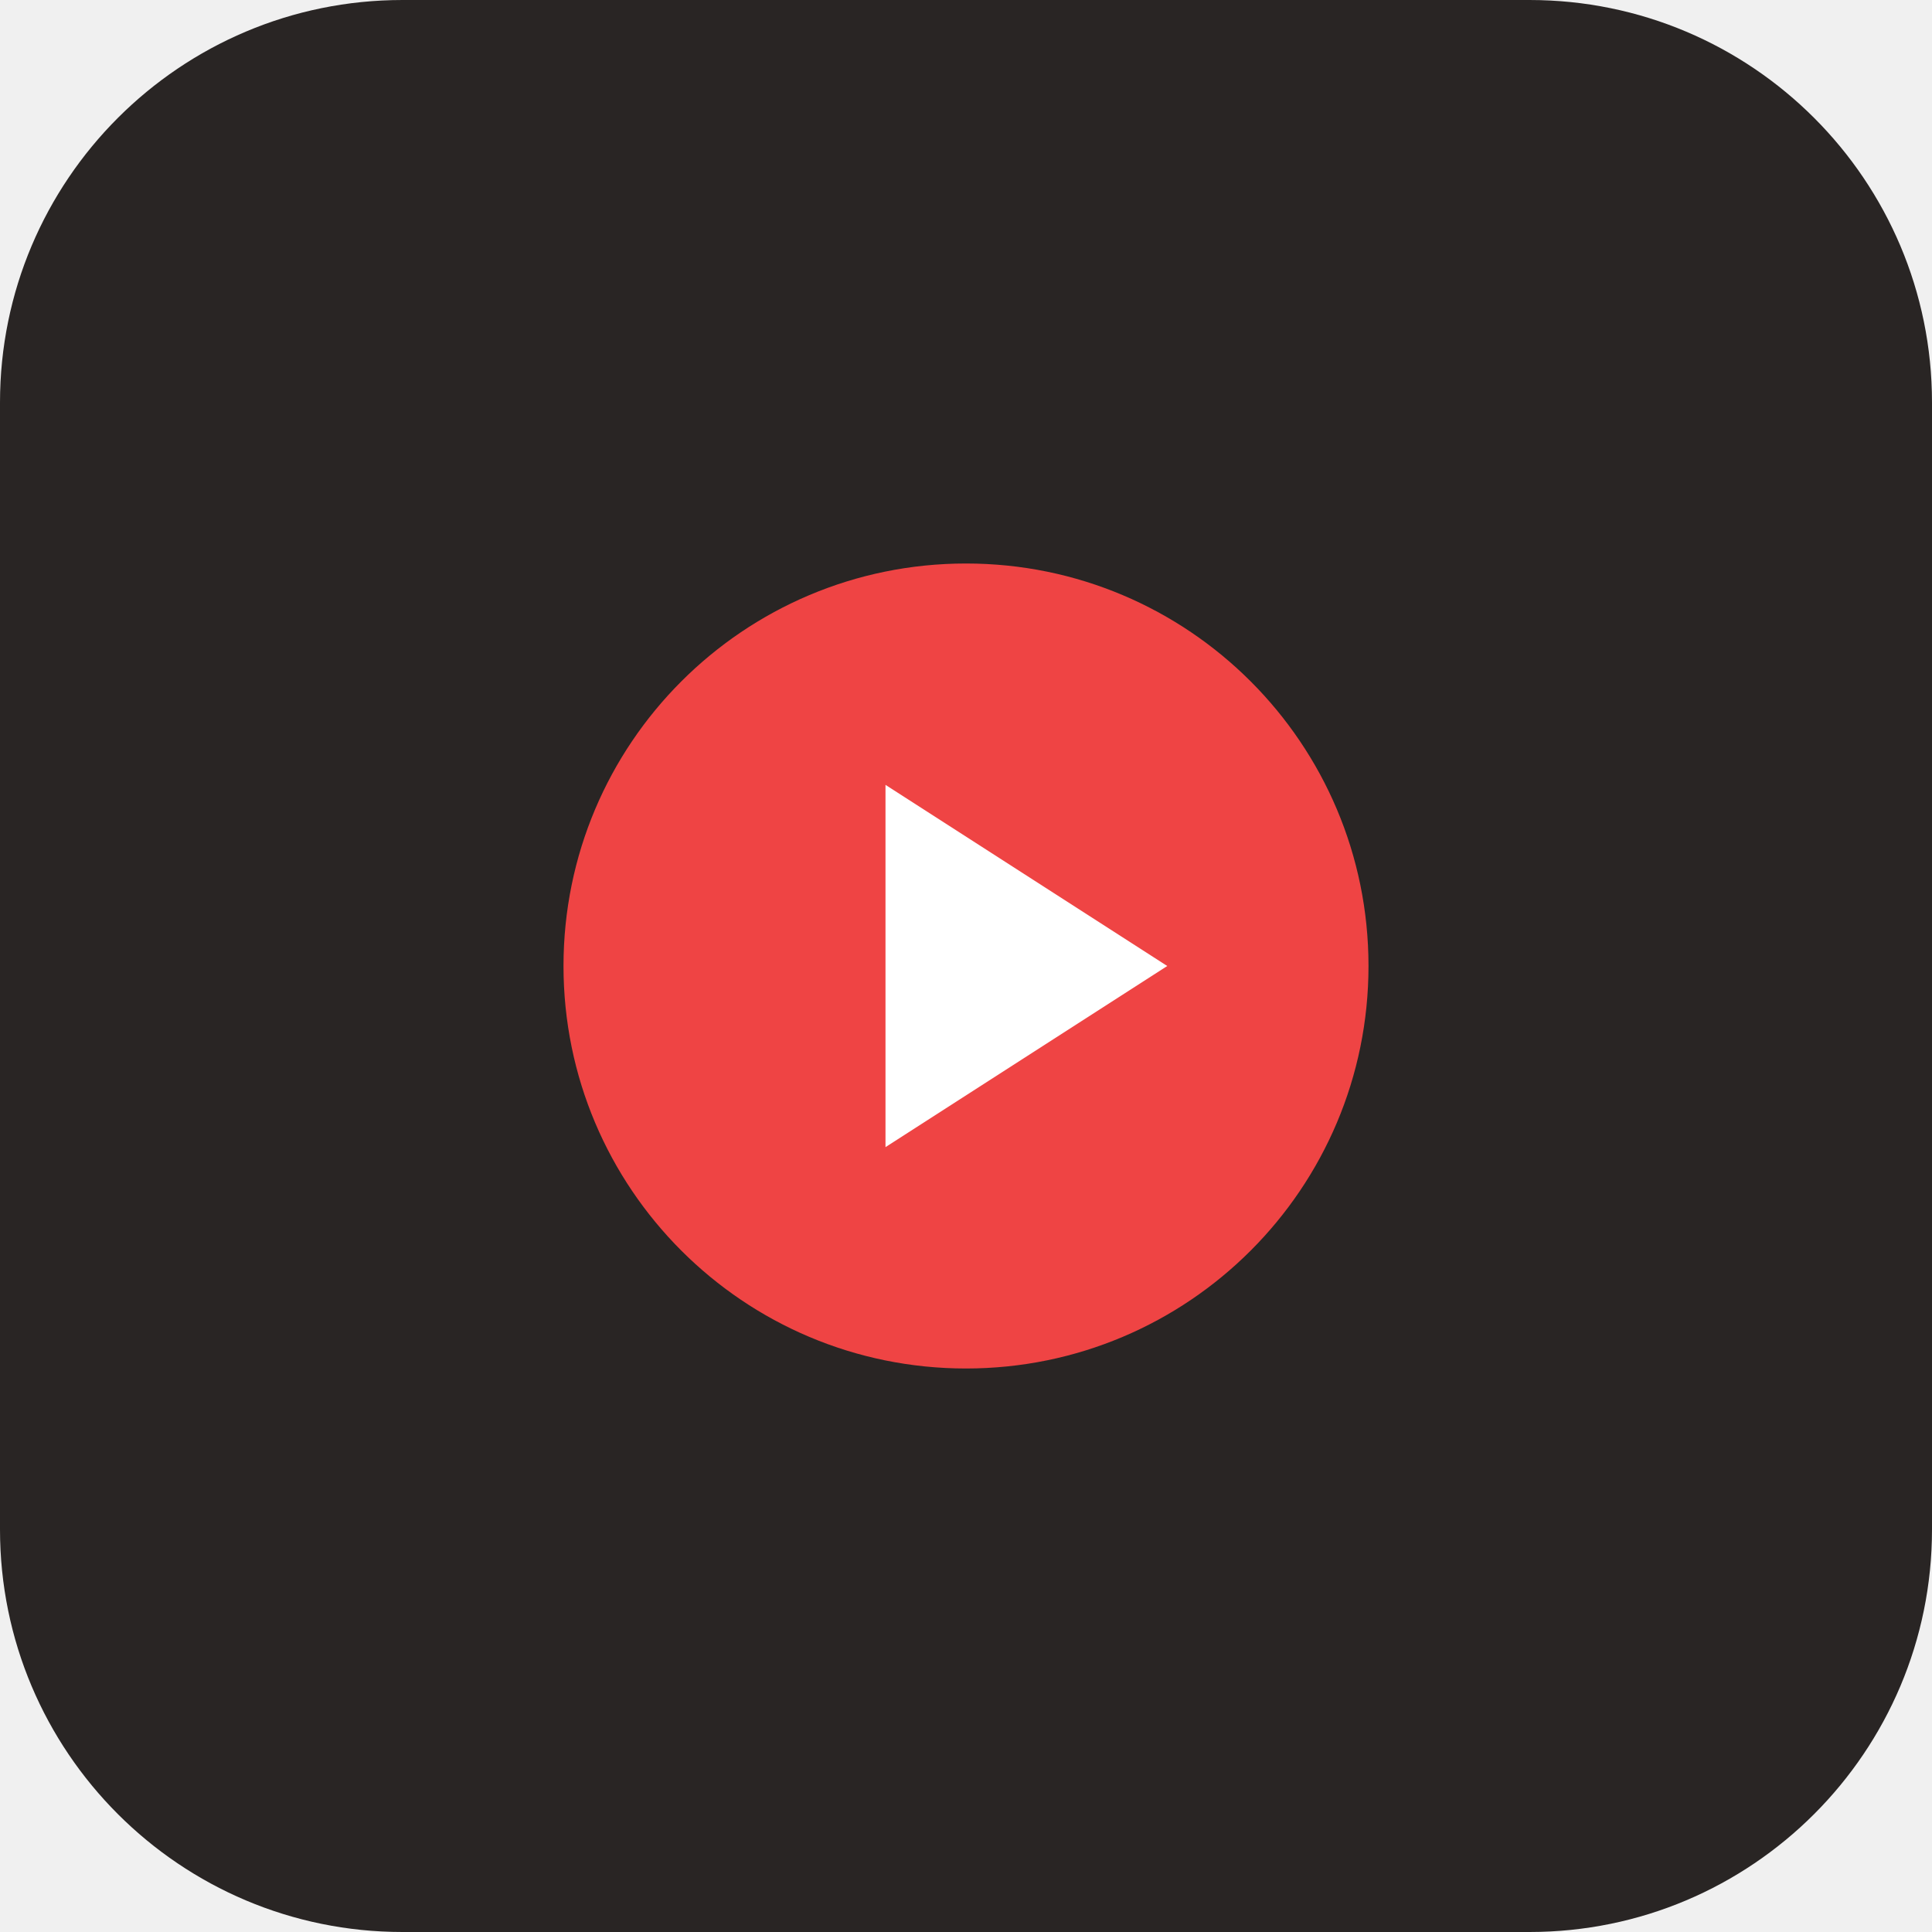
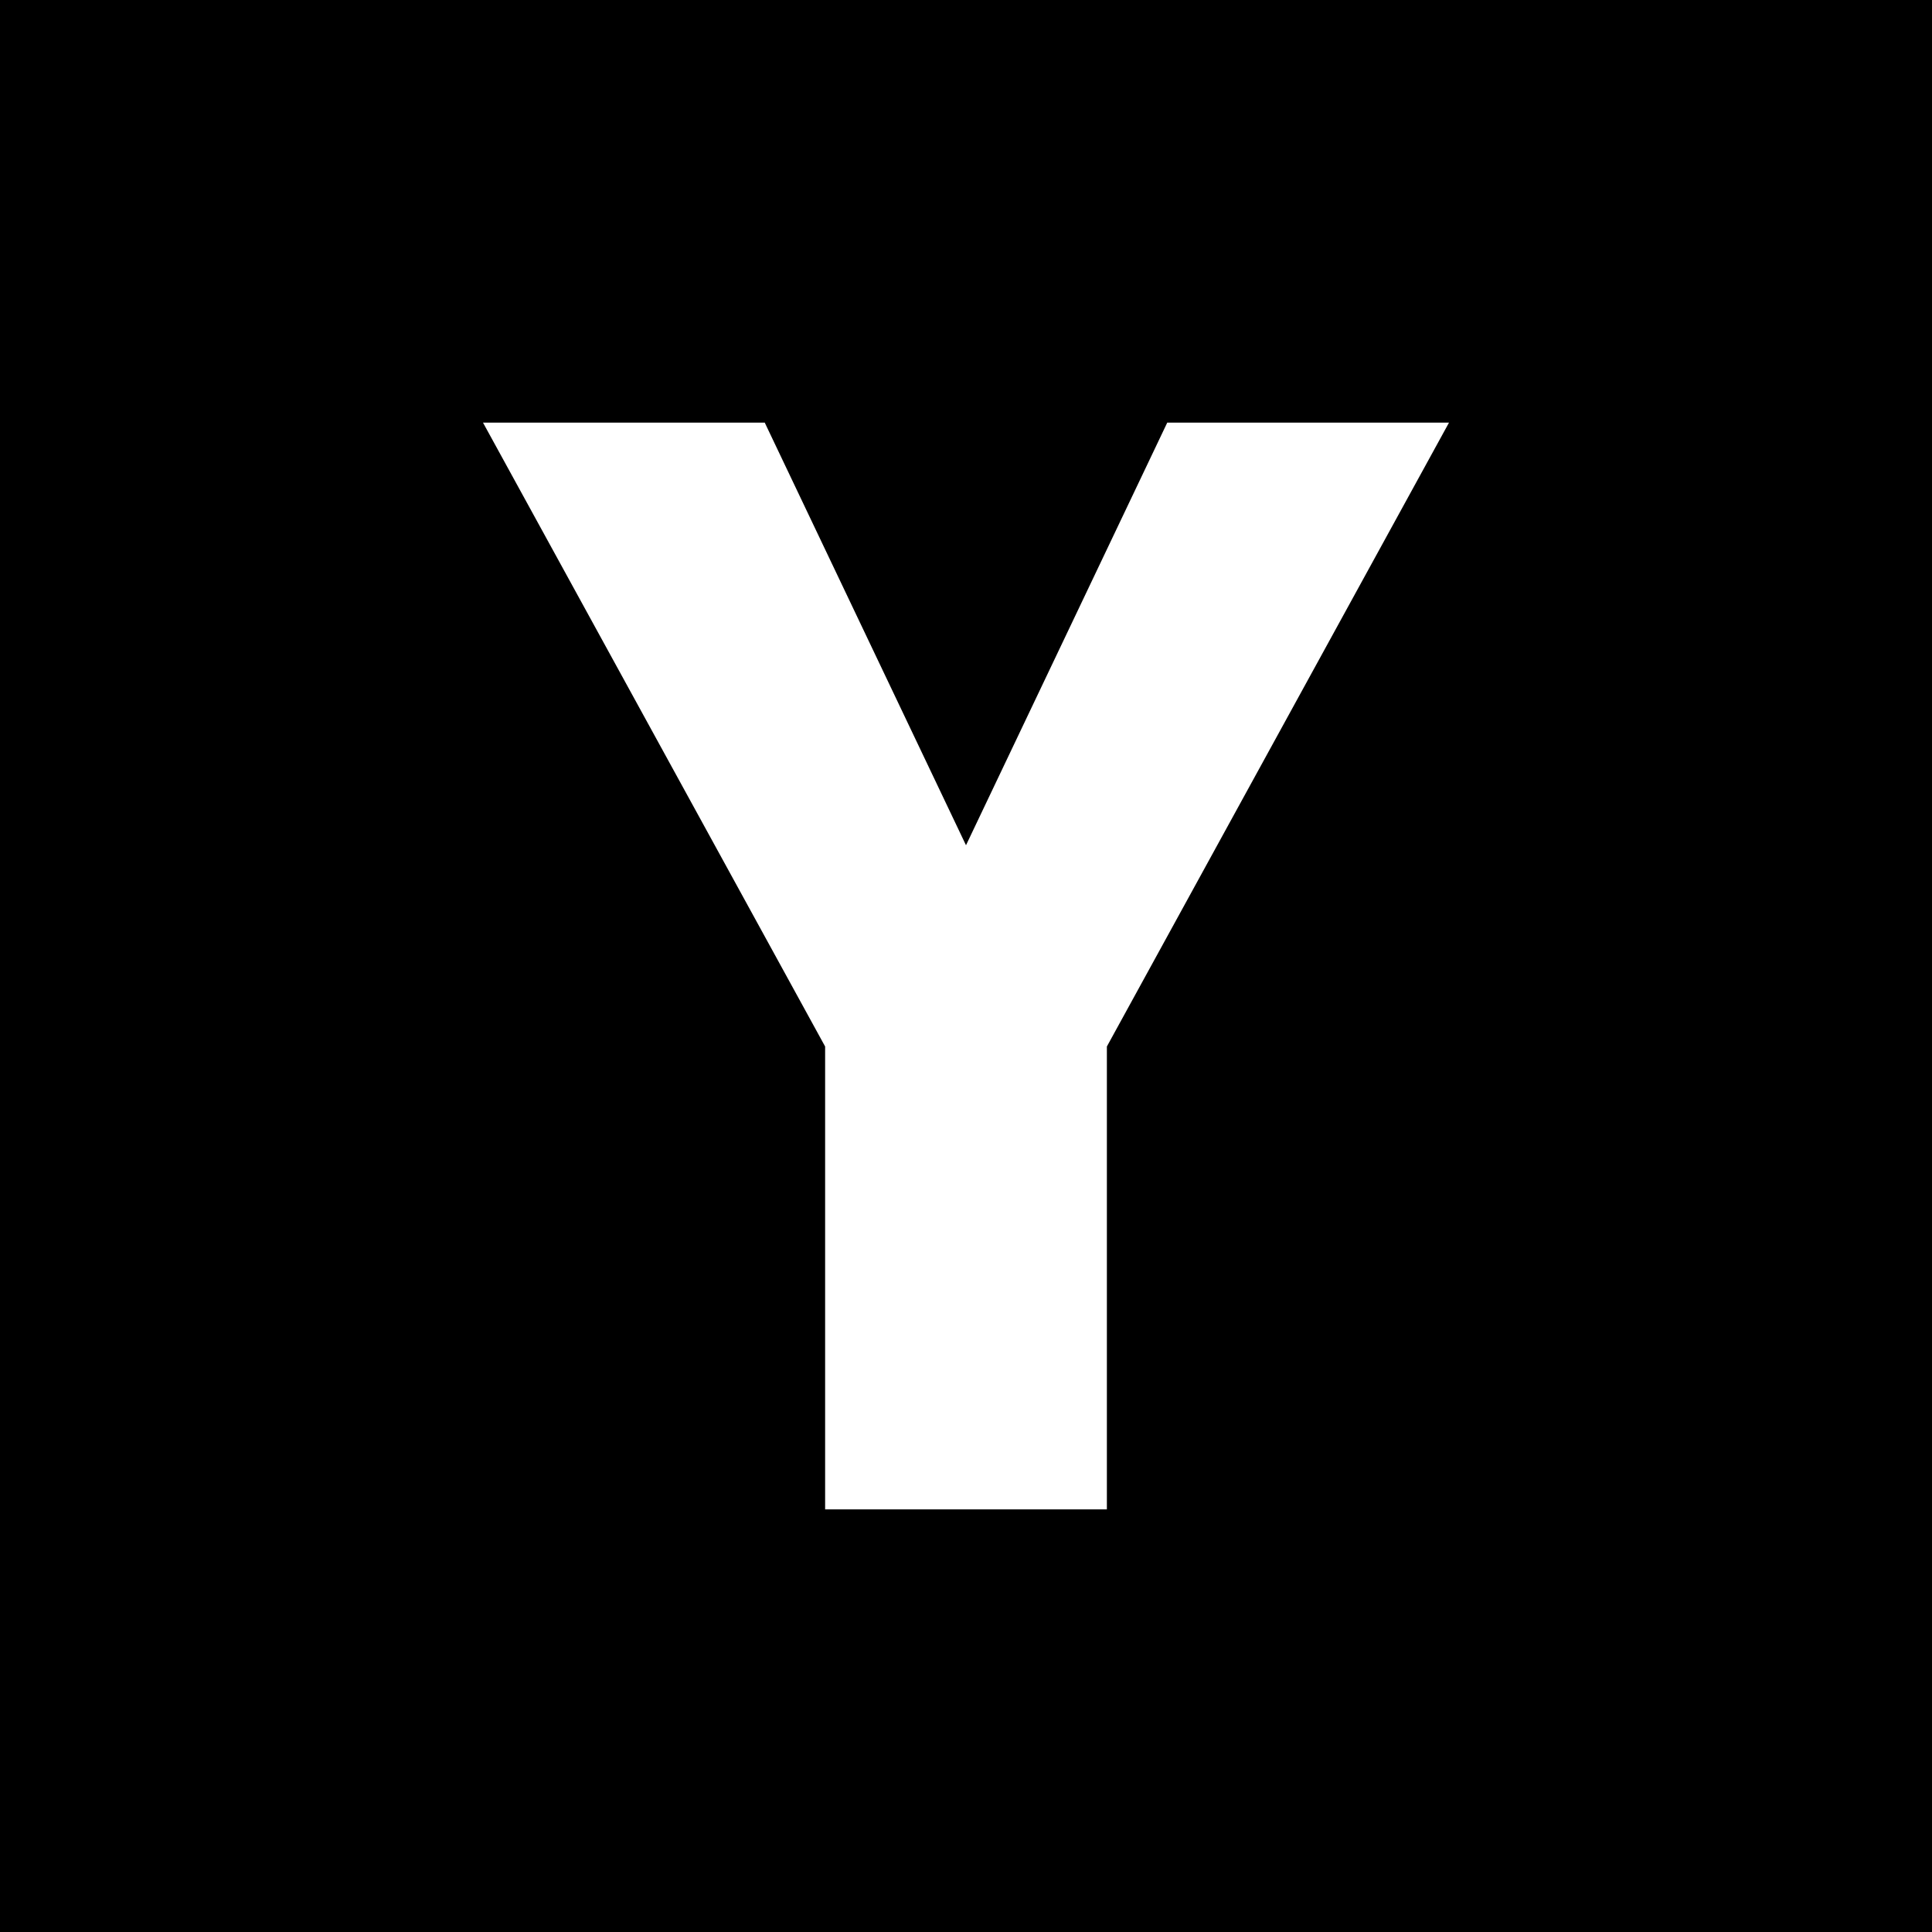
<svg xmlns="http://www.w3.org/2000/svg" viewBox="0 0 192 192" fill="none">
-   <rect width="192" height="192" rx="40" fill="#292524" />
-   <path d="M96 56c-22.1 0-40 17.9-40 40s17.9 40 40 40 40-17.9 40-40-17.9-40-40-40z" fill="#ef4444" />
-   <path d="M88 78v36l28-18-28-18z" fill="#fff" />
+   <rect width="192" height="192" fill="#000000" />
+   <path fill="#ffffff" d="M48 42h28l20 42 20-42h28l-34 62v46h-28v-46L48 42z" />
</svg>
